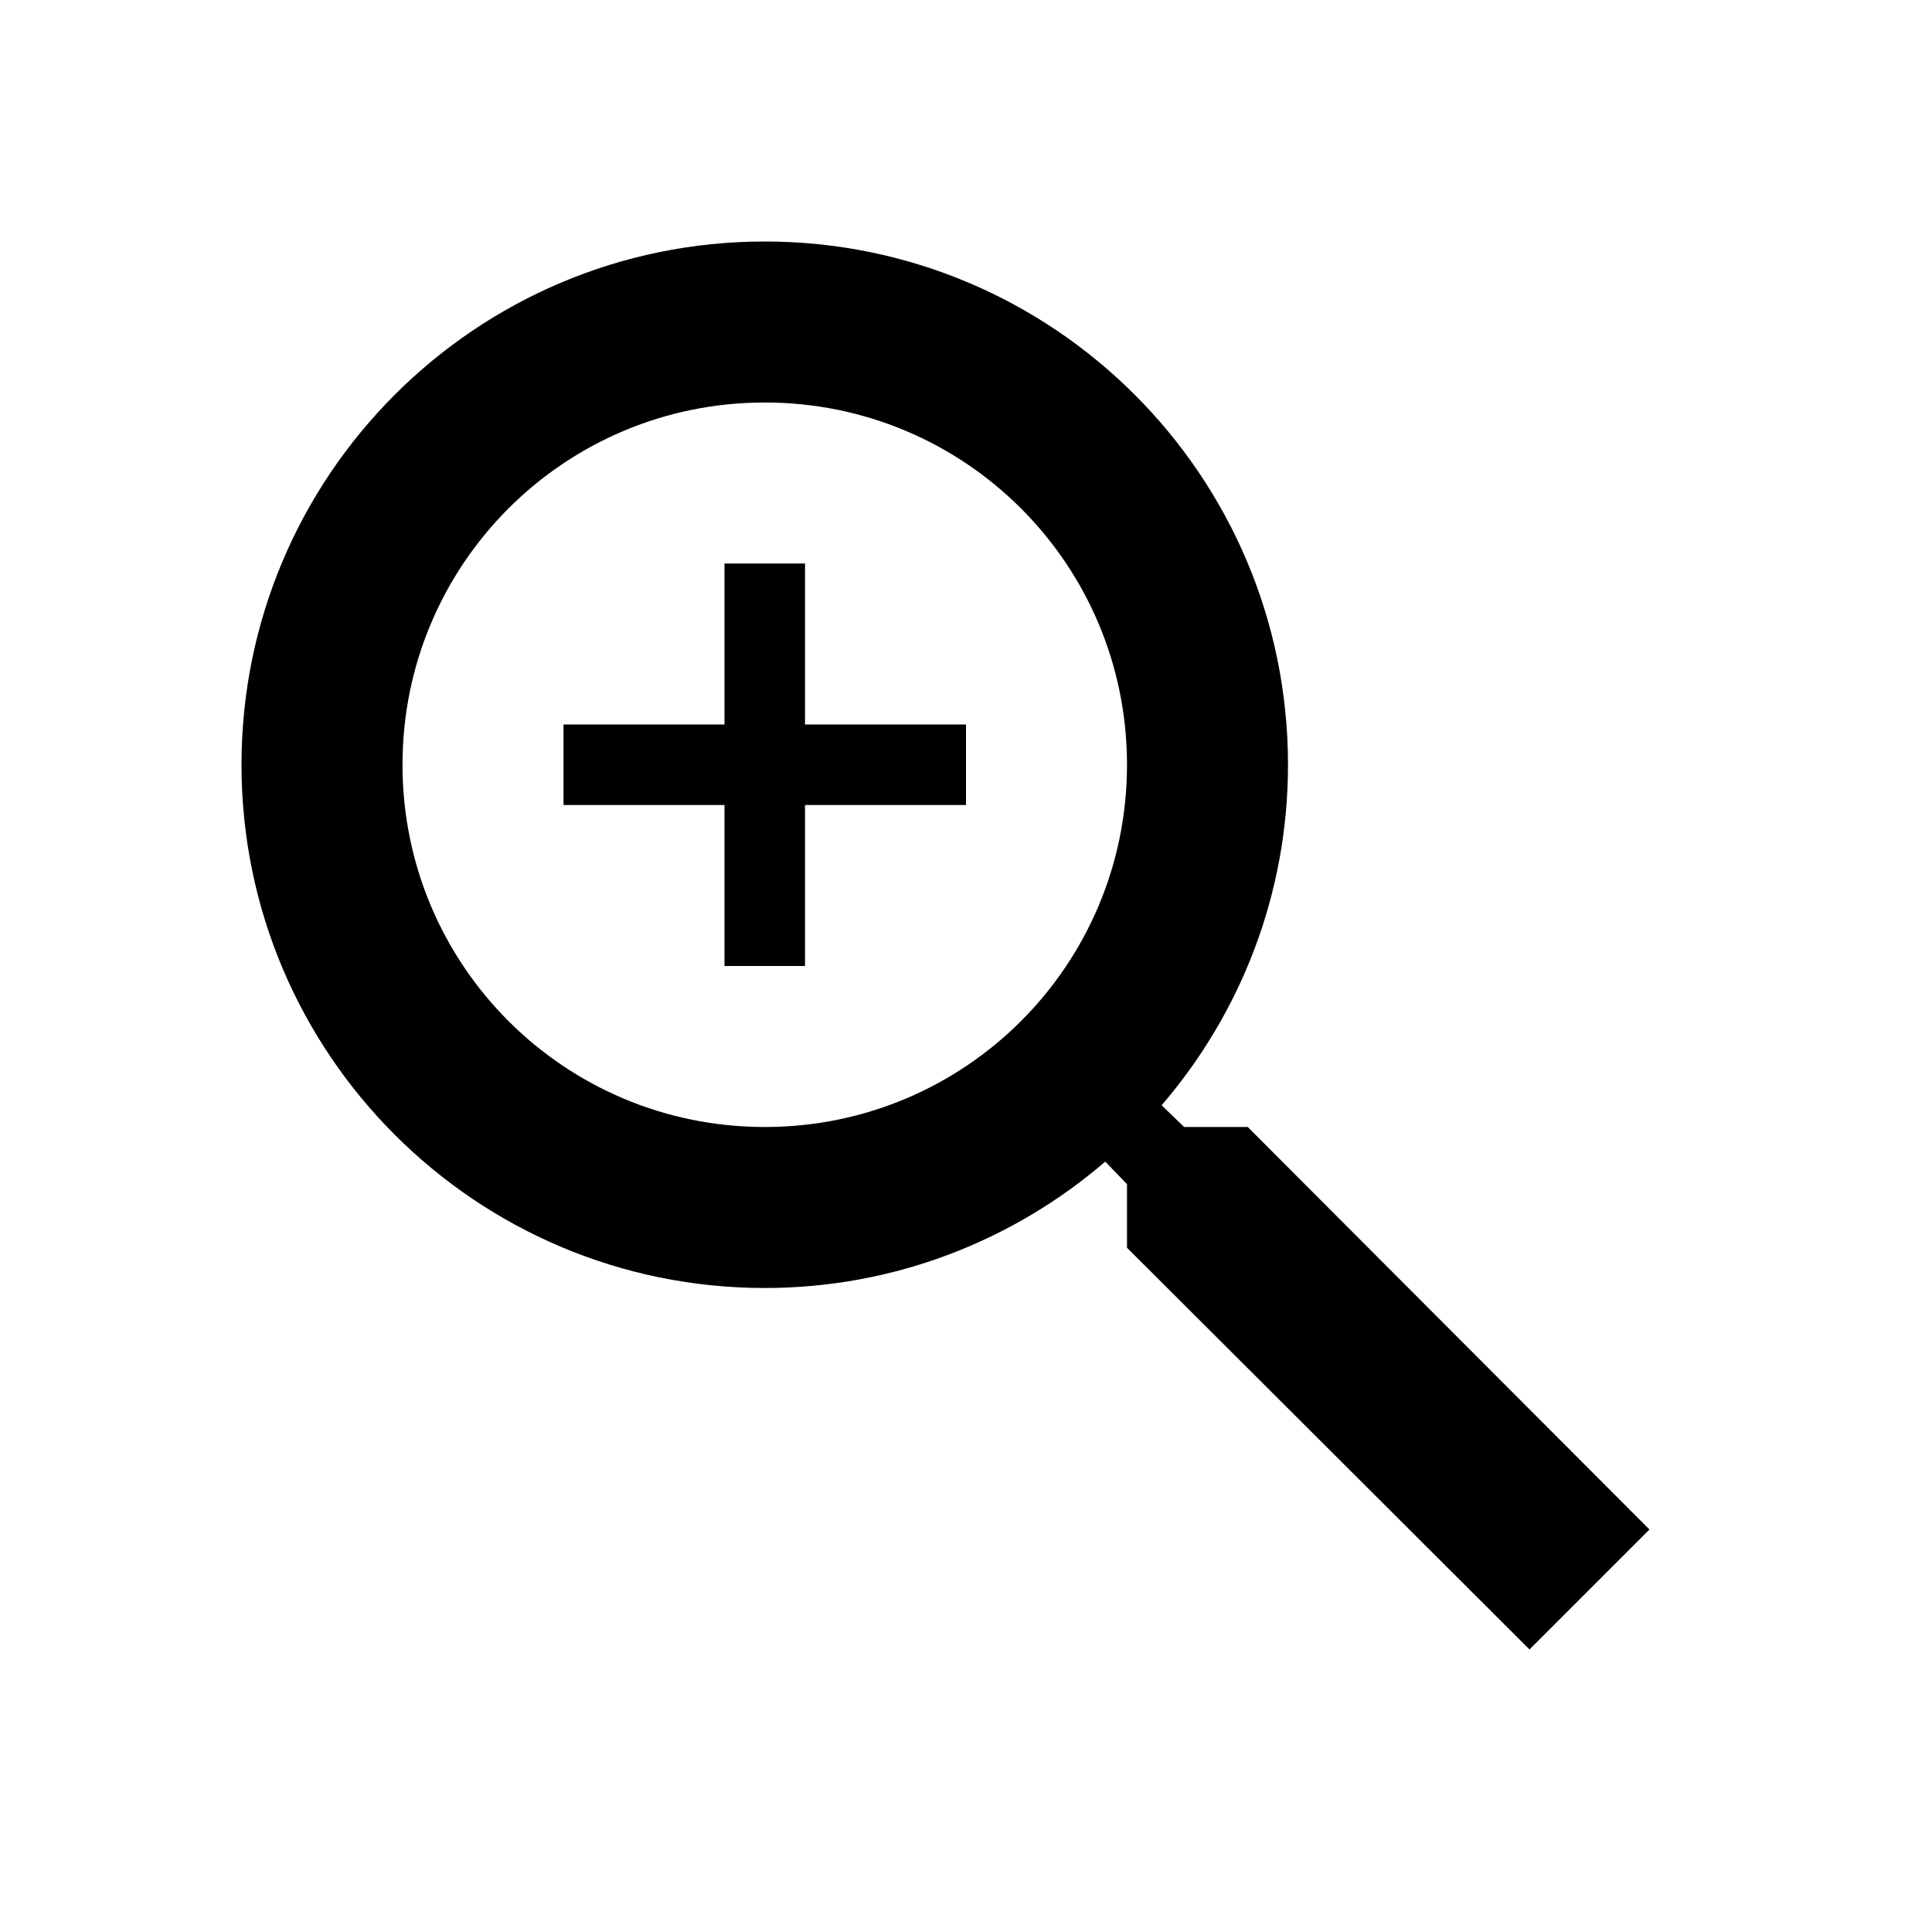
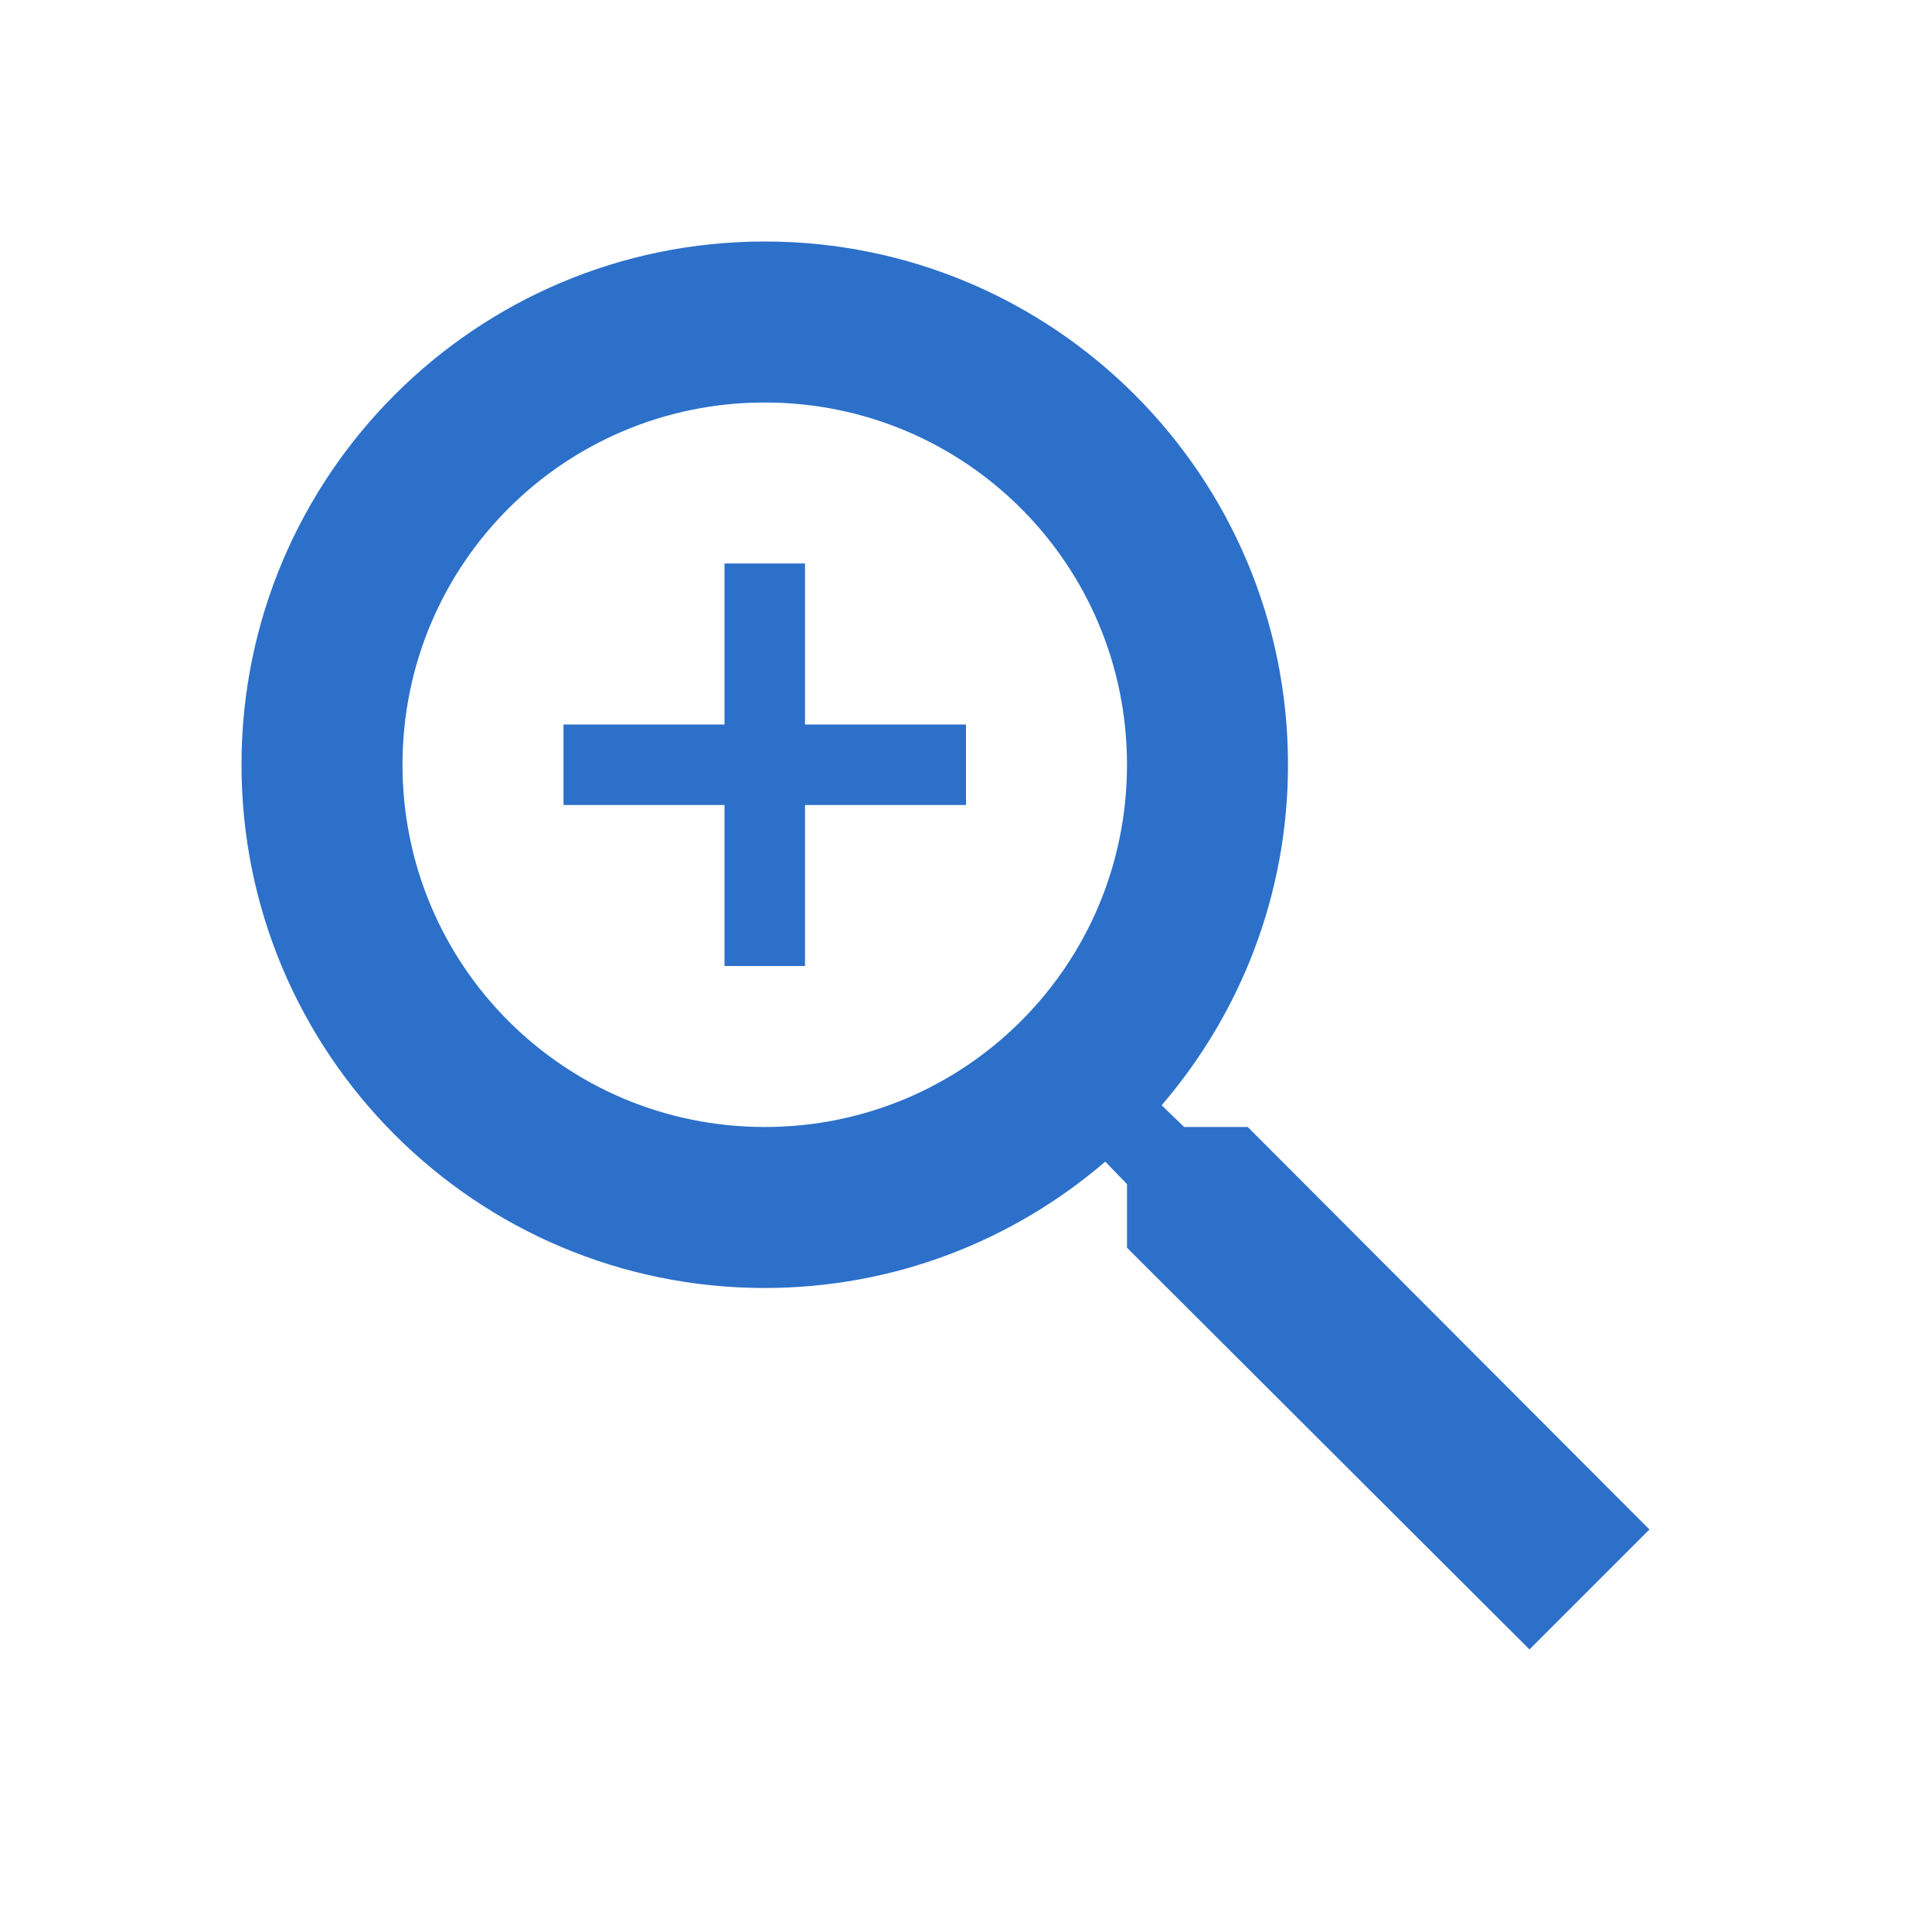
<svg xmlns="http://www.w3.org/2000/svg" width="24" height="24" viewBox="0 0 24 24">
-   <path d="M15.5 14h-.79l-.28-.27C15.41 12.59 16 11.11 16 9.5 16 5.91 13.09 3 9.5 3S3 5.91 3 9.5 5.91 16 9.5 16c1.61 0 3.09-.59 4.23-1.57l.27.28v.79l5 4.99L20.49 19l-4.99-5zm-6 0C7.01 14 5 11.99 5 9.5S7.01 5 9.5 5 14 7.01 14 9.5 11.99 14 9.5 14z" />
+   <path fill="#2C70C9" d="M15.5 14h-.79l-.28-.27C15.41 12.59 16 11.11 16 9.5 16 5.91 13.09 3 9.5 3S3 5.91 3 9.5 5.91 16 9.5 16c1.61 0 3.09-.59 4.23-1.57l.27.28v.79l5 4.99L20.49 19l-4.99-5zm-6 0C7.01 14 5 11.99 5 9.5S7.01 5 9.5 5 14 7.01 14 9.5 11.99 14 9.5 14z" />
  <path fill="none" d="M0 0h24v24H0V0z" />
-   <path d="M12 10h-2v2H9v-2H7V9h2V7h1v2h2v1z" />
+   <path fill="#2C70C9" d="M12 10h-2v2H9v-2H7V9h2V7h1v2h2v1z" />
</svg>
